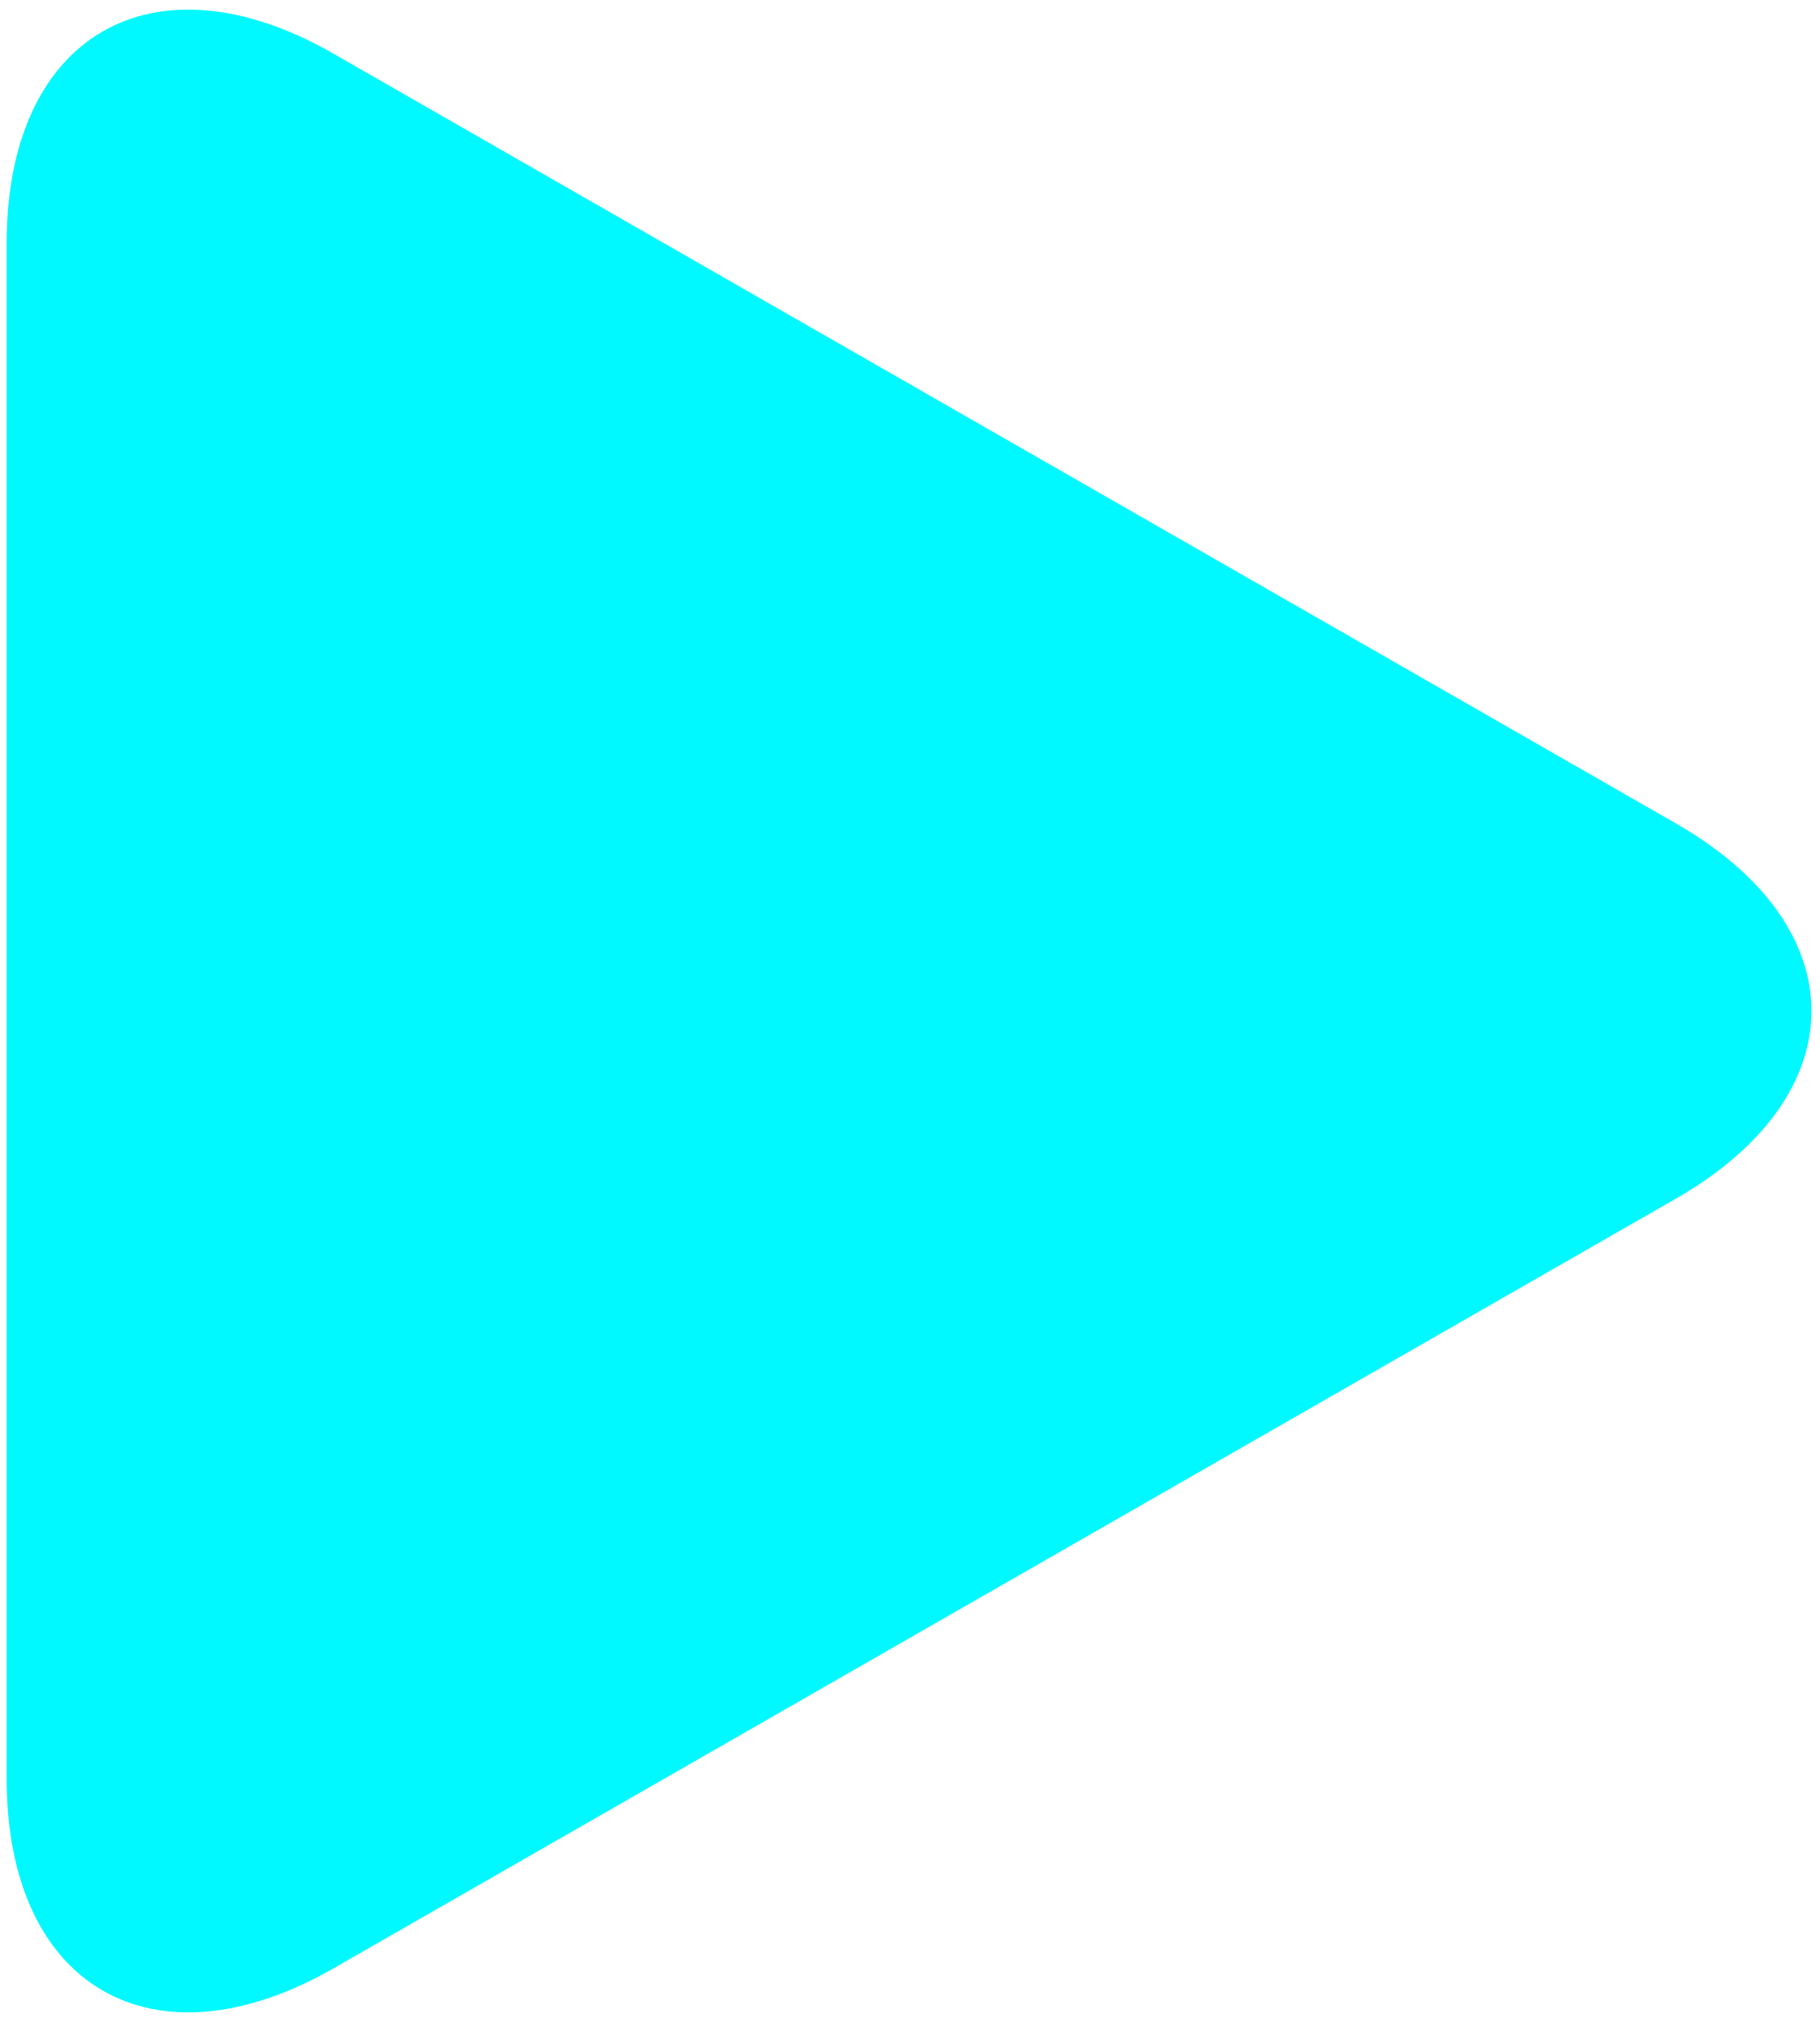
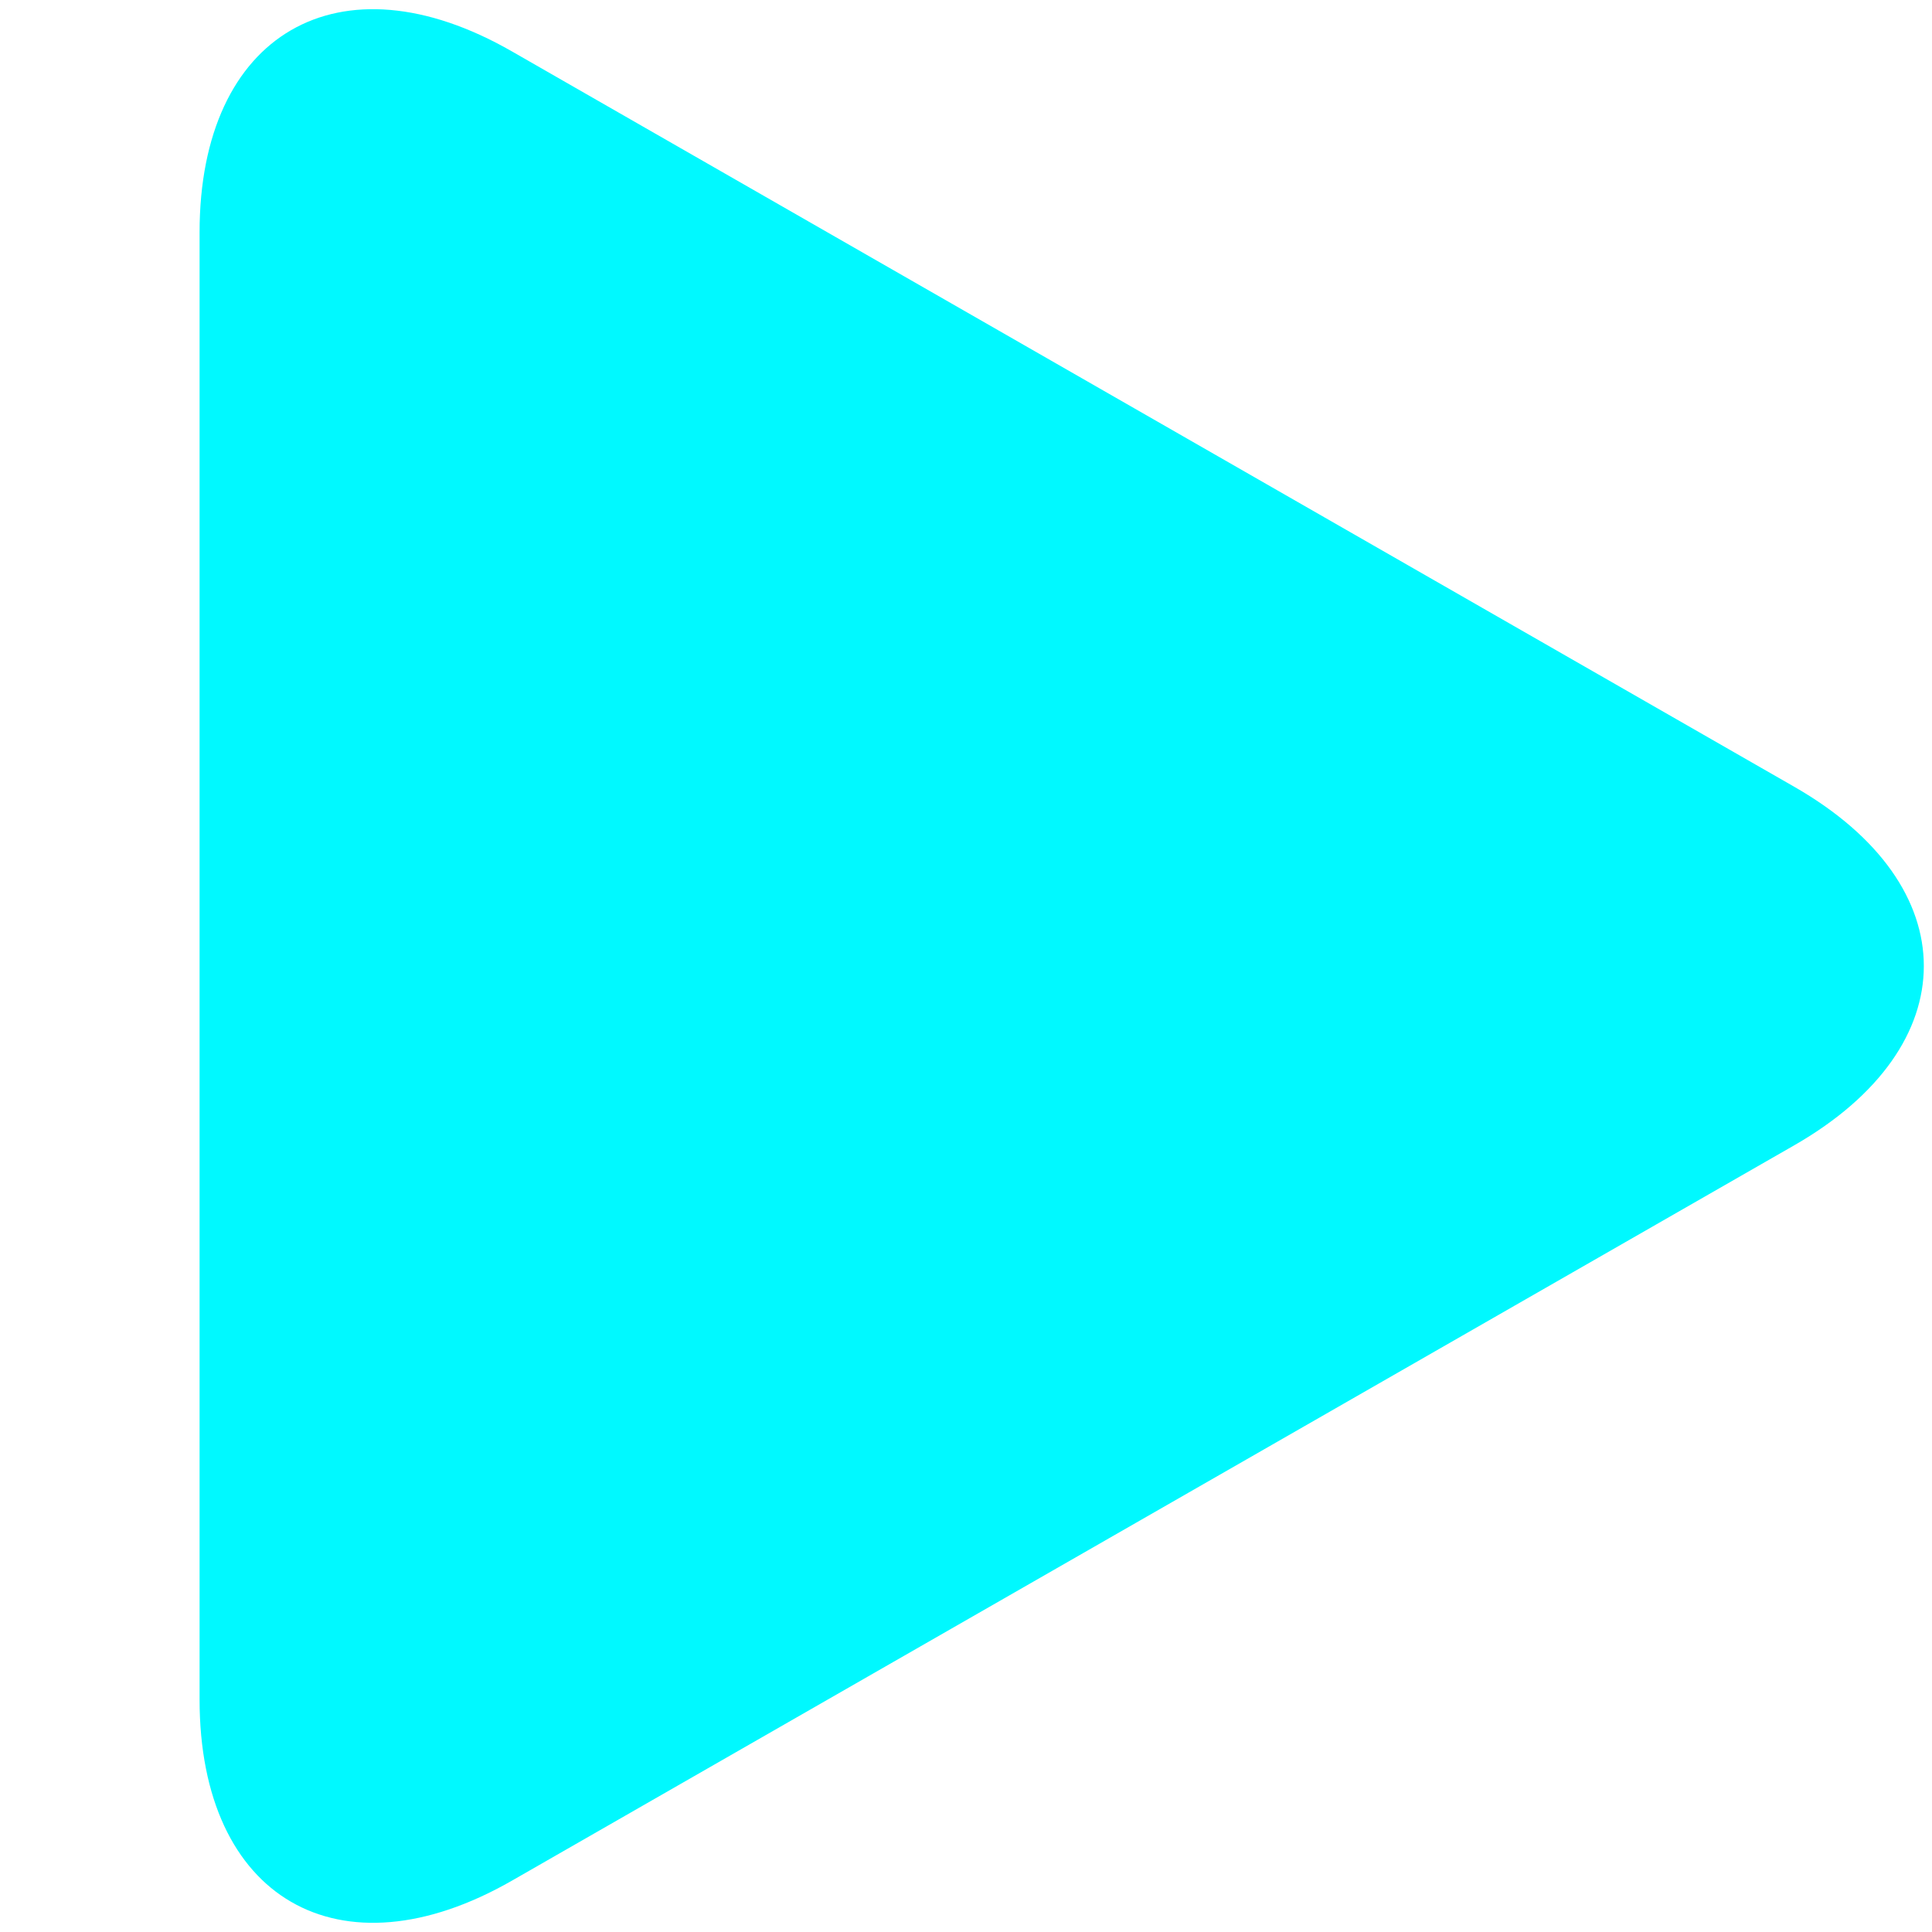
- <svg xmlns="http://www.w3.org/2000/svg" width="27" height="30" viewBox="0 0 27 30" fill="none">
+ <svg xmlns="http://www.w3.org/2000/svg" width="30" height="30" viewBox="-3 0 30 30" fill="none">
  <path d="M4.949 0.798C2.271 -0.739 0.099 0.52 0.099 3.608V26.39C0.099 29.481 2.271 30.738 4.949 29.203L24.863 17.783C27.543 16.245 27.543 13.755 24.863 12.218L4.949 0.798Z" fill="#00F9FF" />
</svg>
